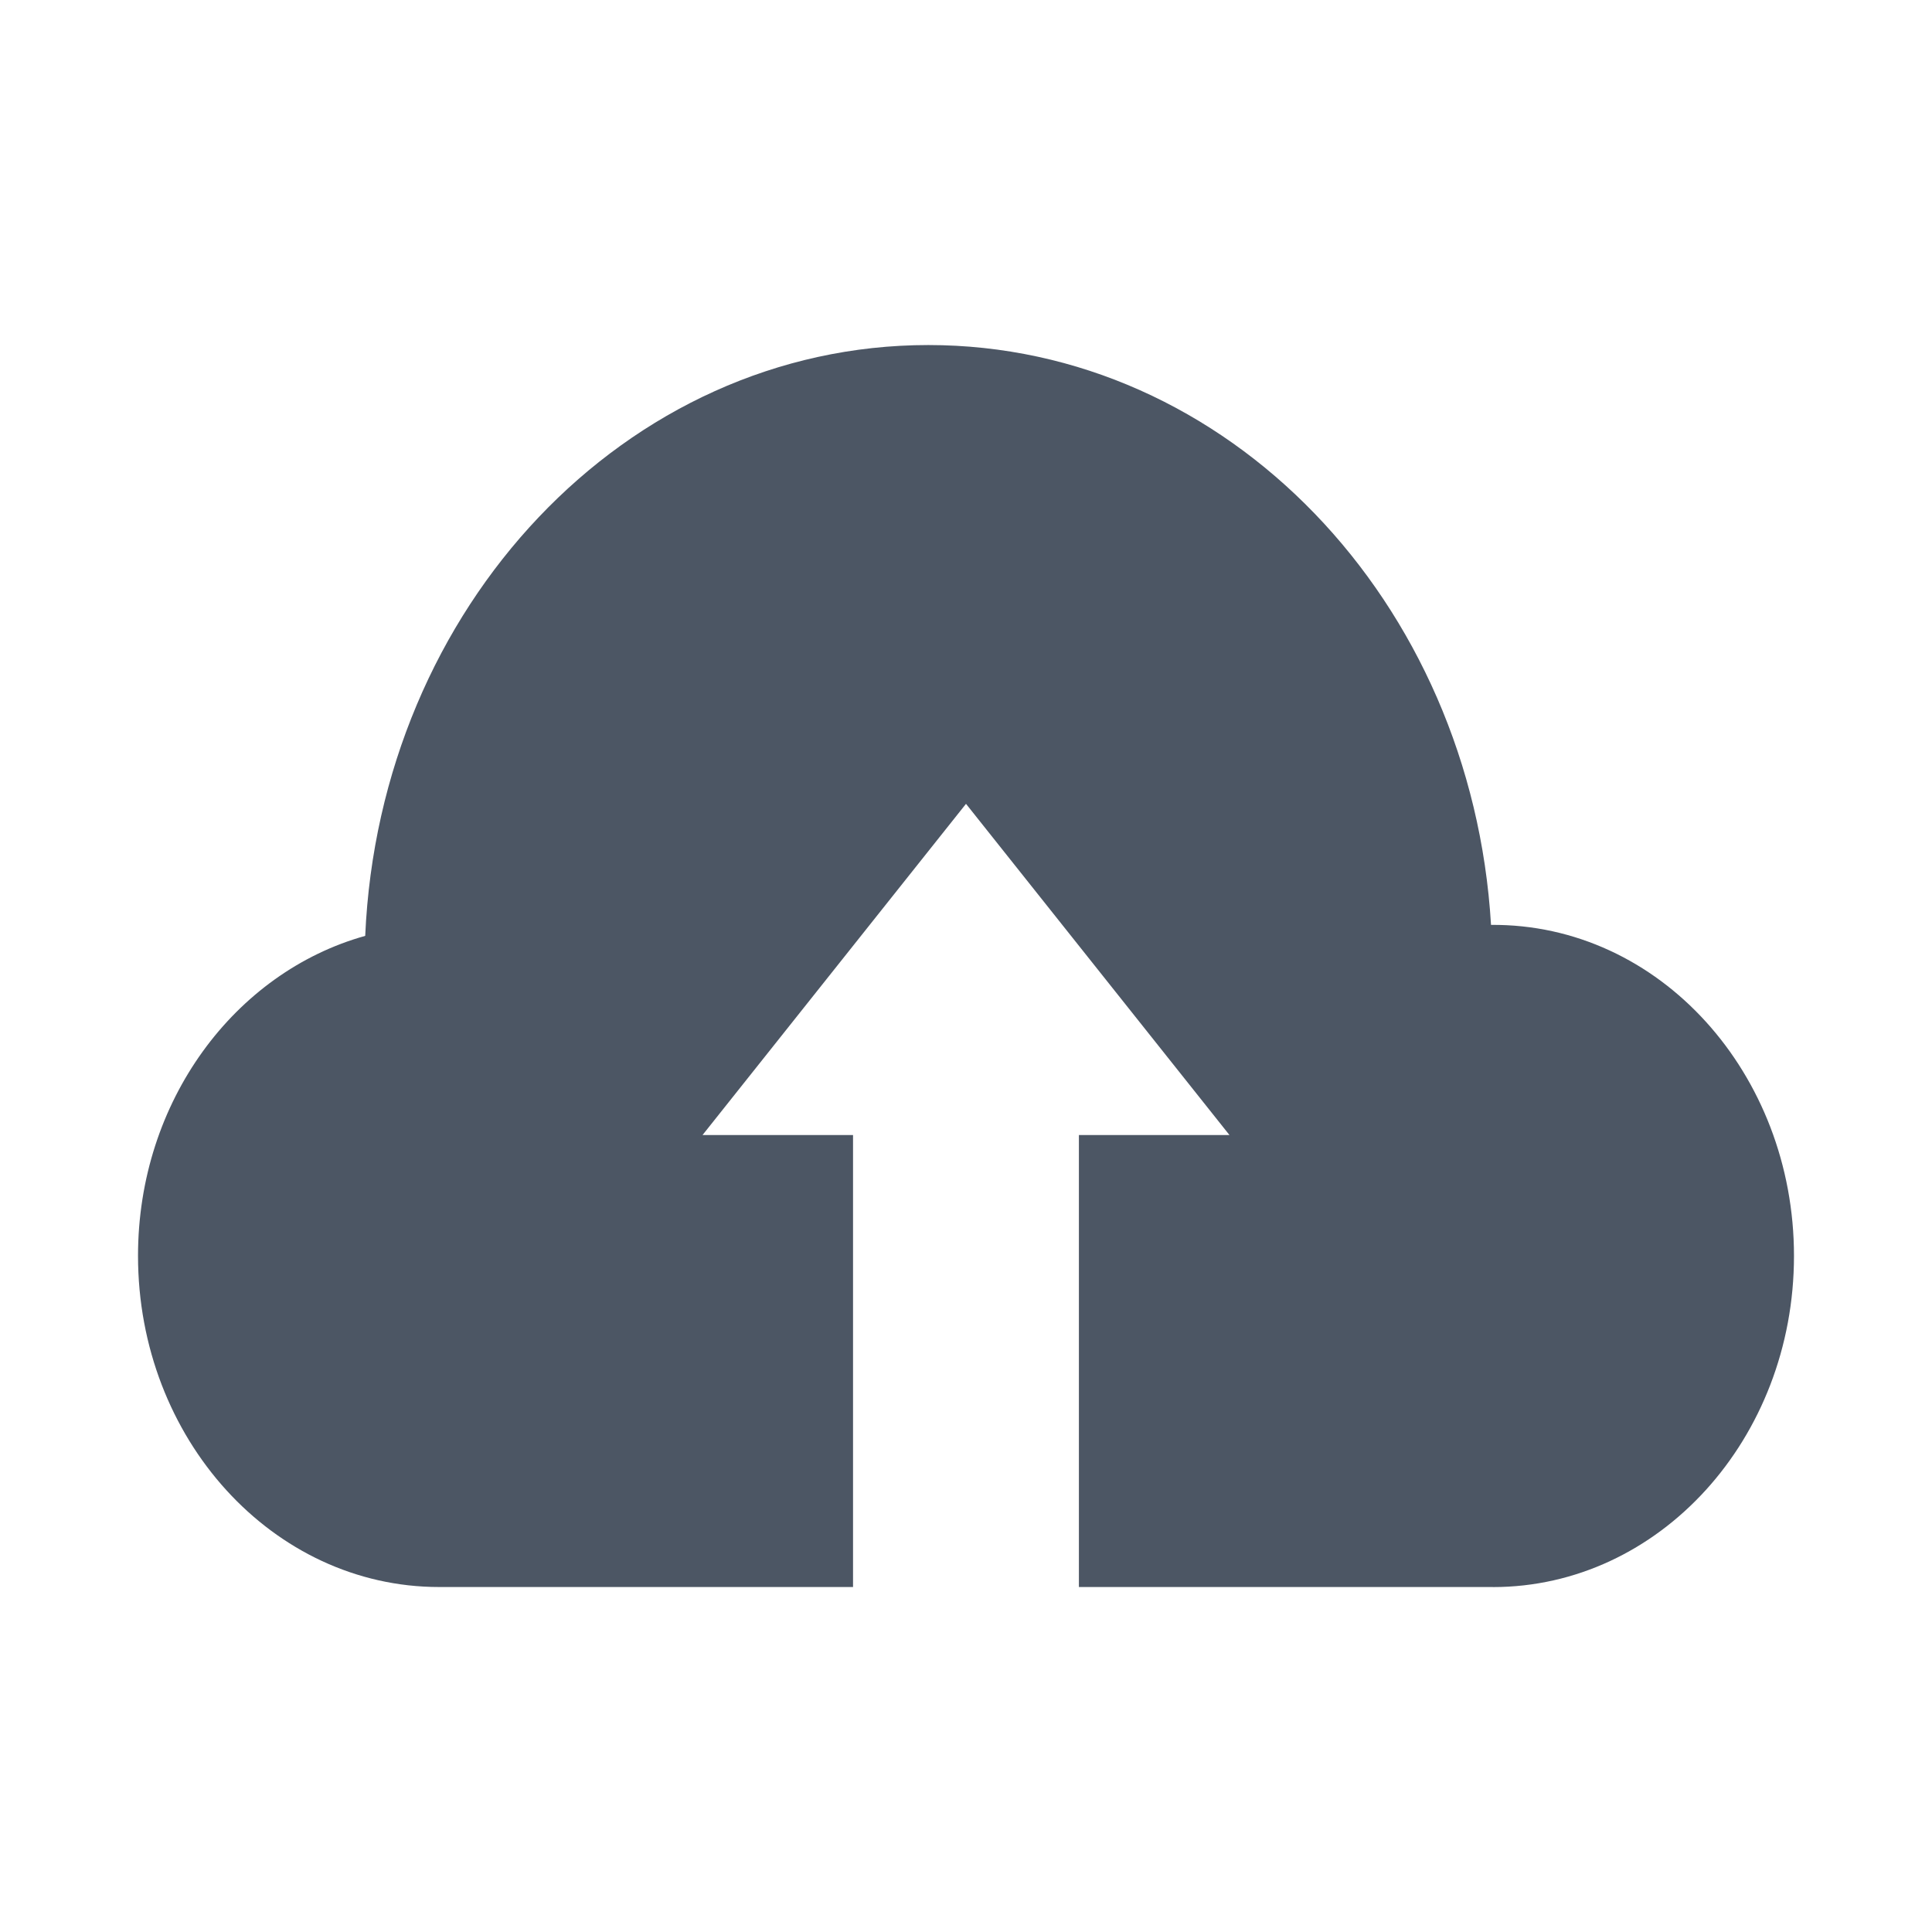
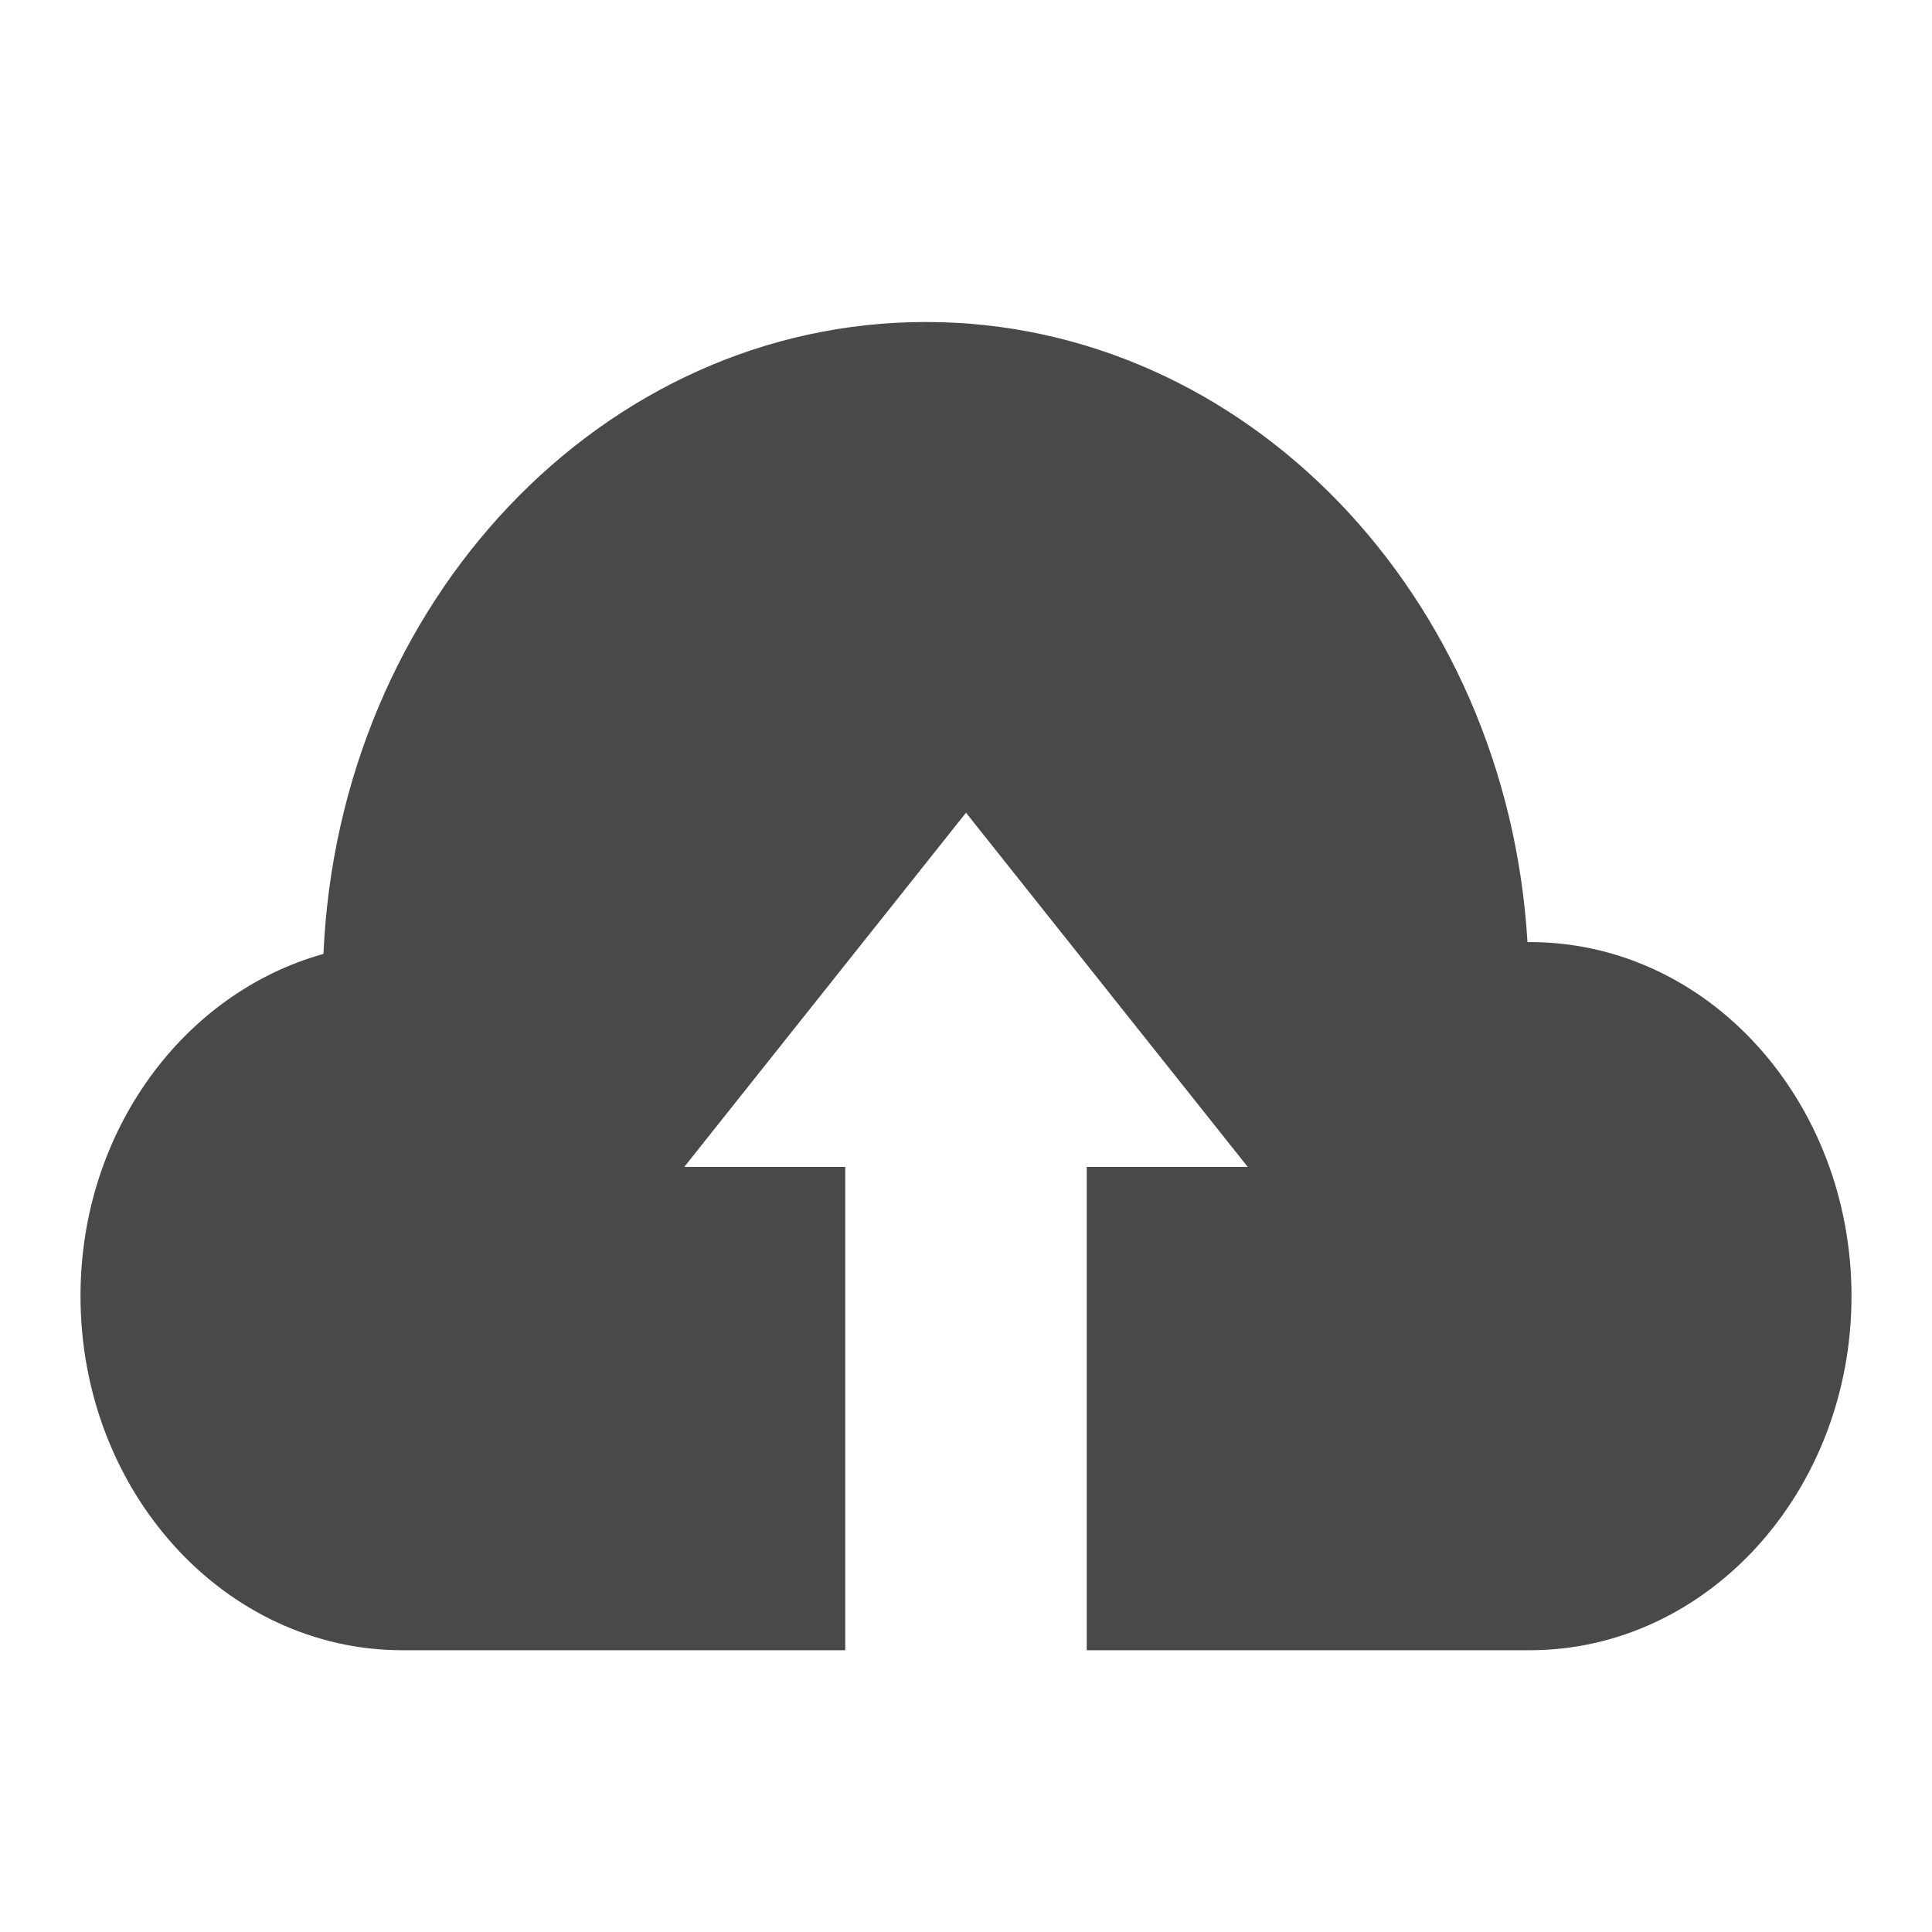
- <svg xmlns="http://www.w3.org/2000/svg" fill="none" height="32" viewBox="0 0 32 32" width="32">
-   <path clip-rule="evenodd" d="m24.727 26.286h-3.74-3.117v-7.486h2.494l-4.364-5.486-4.364 5.486h2.493v7.486h-3.116-3.74c-2.754 0-4.987-2.456-4.987-5.486 0-2.562 1.605-4.697 3.763-5.299.239-5.447 4.318-9.786 9.328-9.786 4.955 0 8.999 4.242 9.319 9.604 2.796-.022 5.018 2.469 5.018 5.482 0 3.03-2.233 5.486-4.987 5.486z" fill="#4c5664" fill-rule="evenodd" />
+ <svg xmlns="http://www.w3.org/2000/svg" width="24" height="24" viewBox="0 0 24 24" fill="none">
+   <path fill-rule="evenodd" clip-rule="evenodd" d="M19 20.5H16H13.5V14.496H15.5L12 10.096L8.5 14.496H10.5V20.5H8H5C2.791 20.5 1 18.53 1 16.1C1 14.045 2.287 12.332 4.018 11.85C4.21 7.48 7.481 4 11.5 4C15.474 4 18.718 7.402 18.975 11.703C21.218 11.686 23 13.683 23 16.1C23 18.53 21.209 20.5 19 20.5Z" fill="#4B4848" />
</svg>
